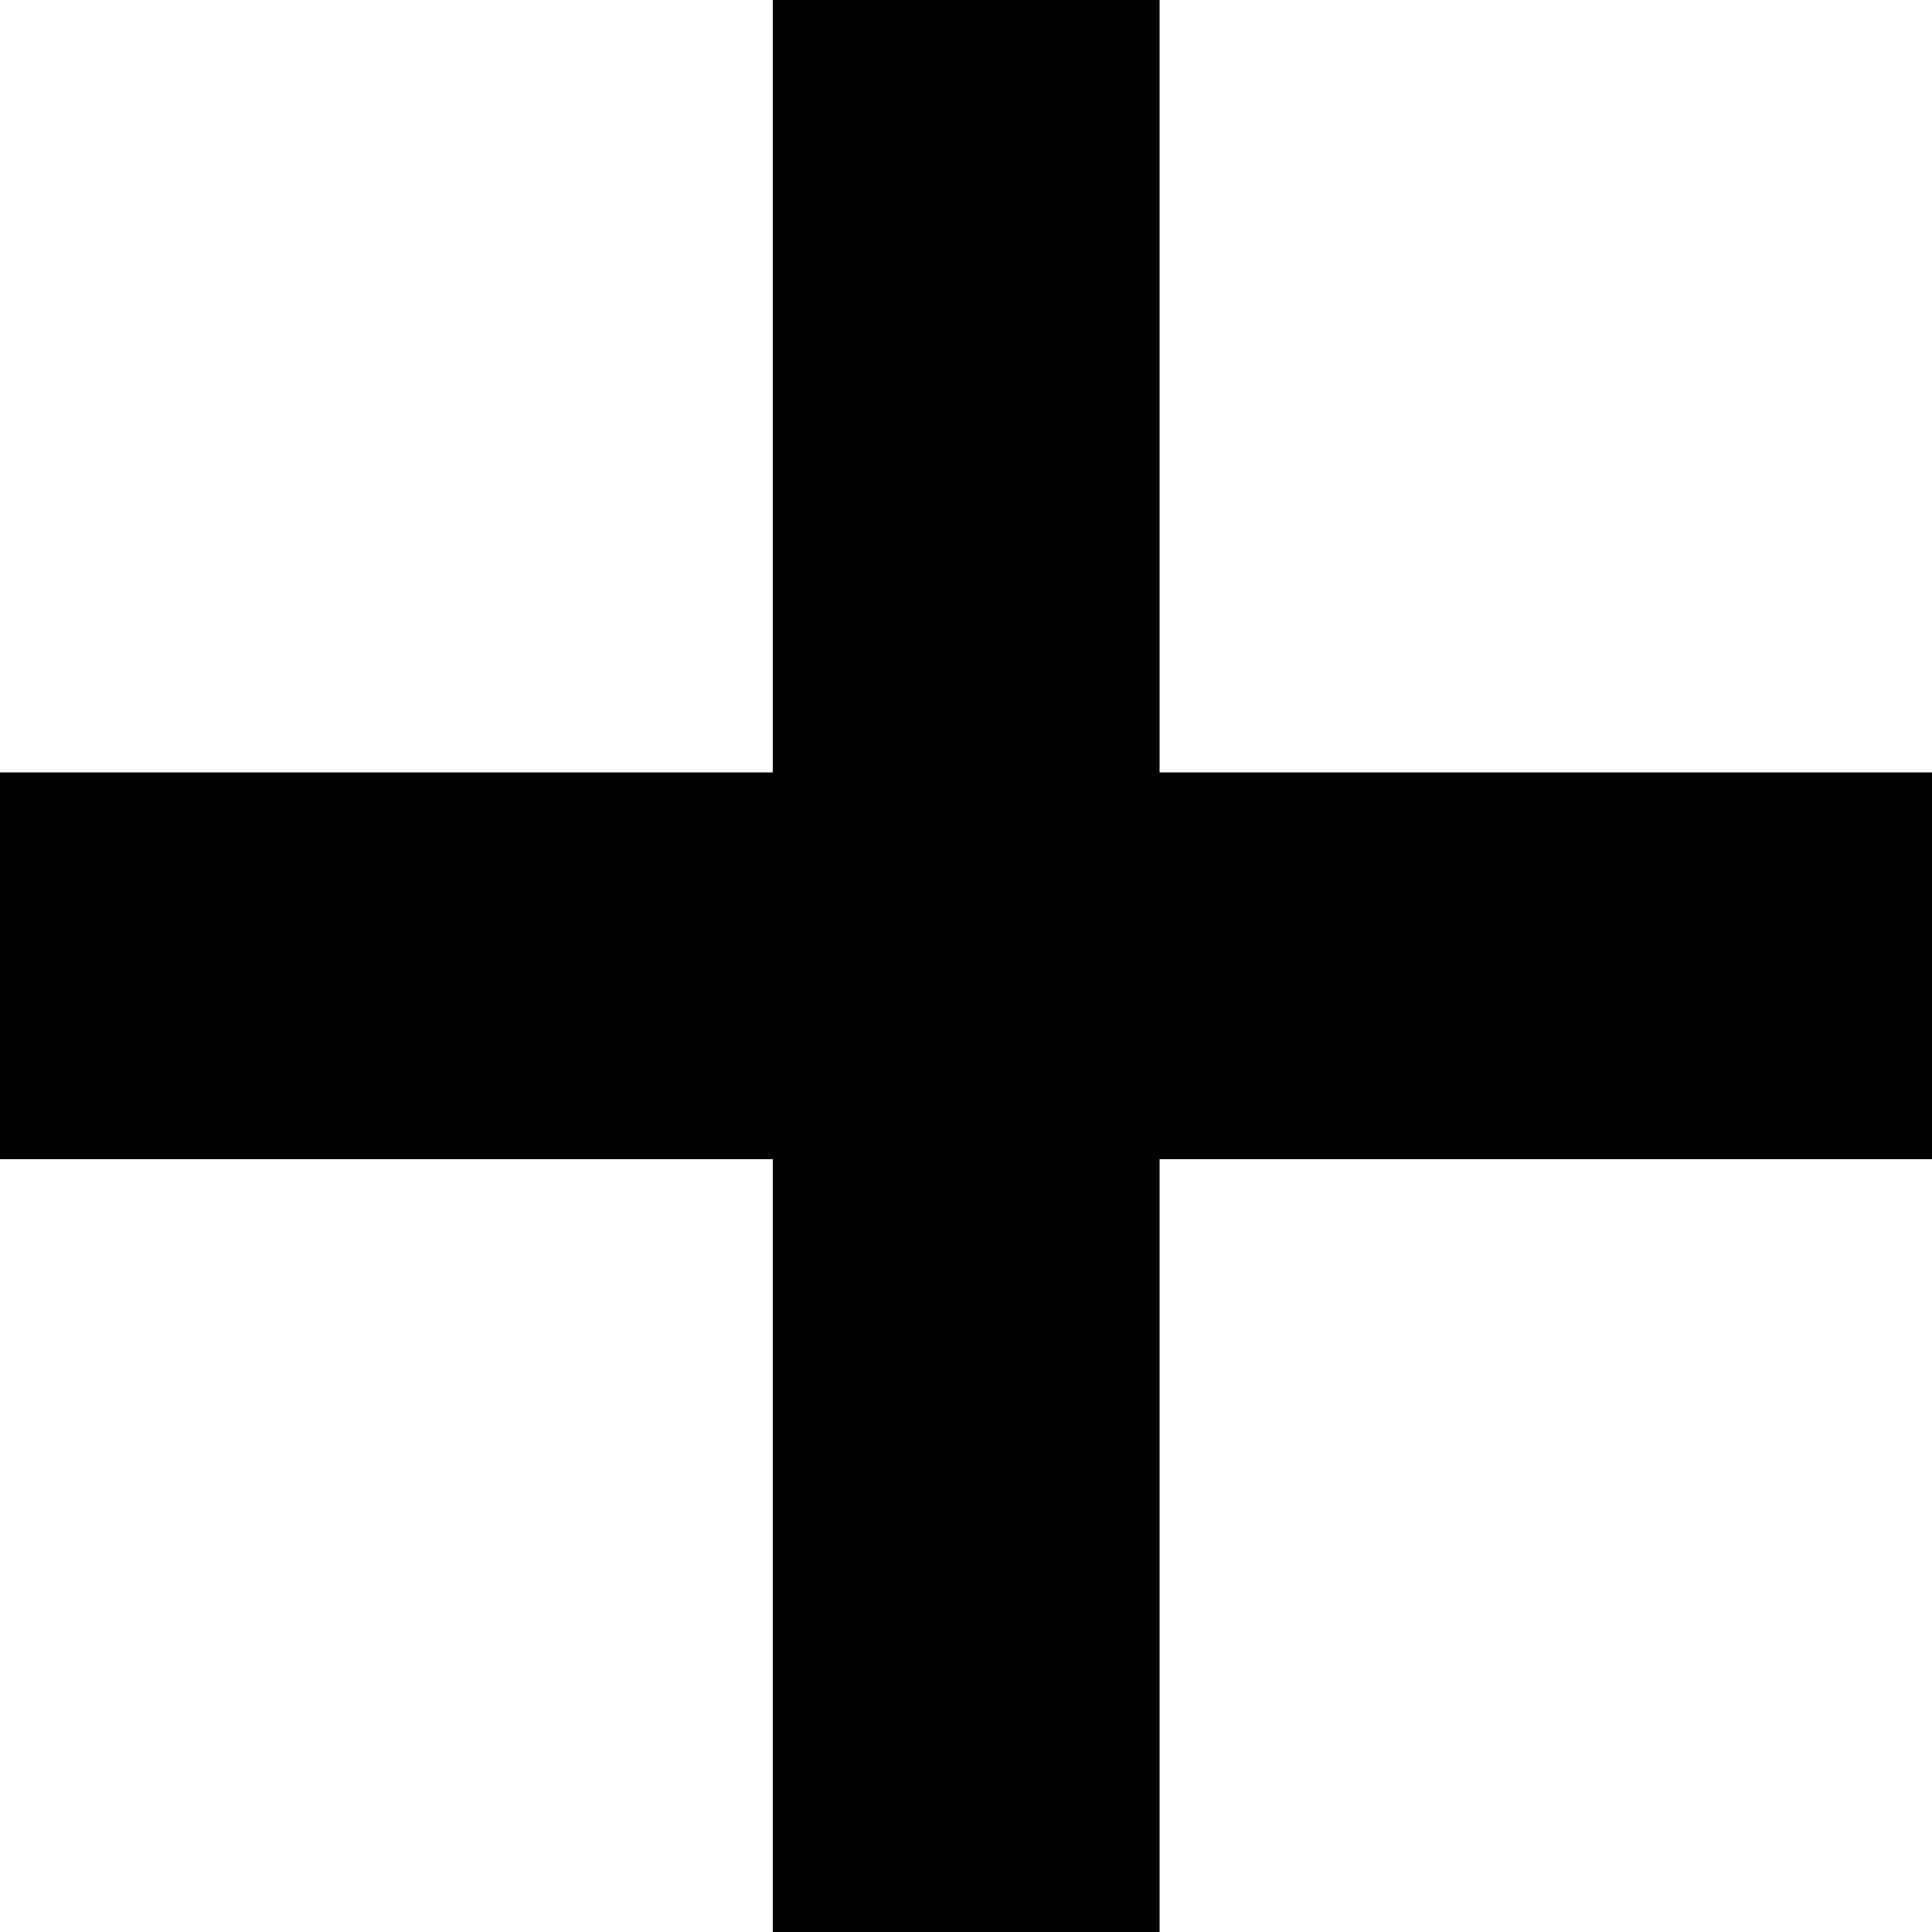
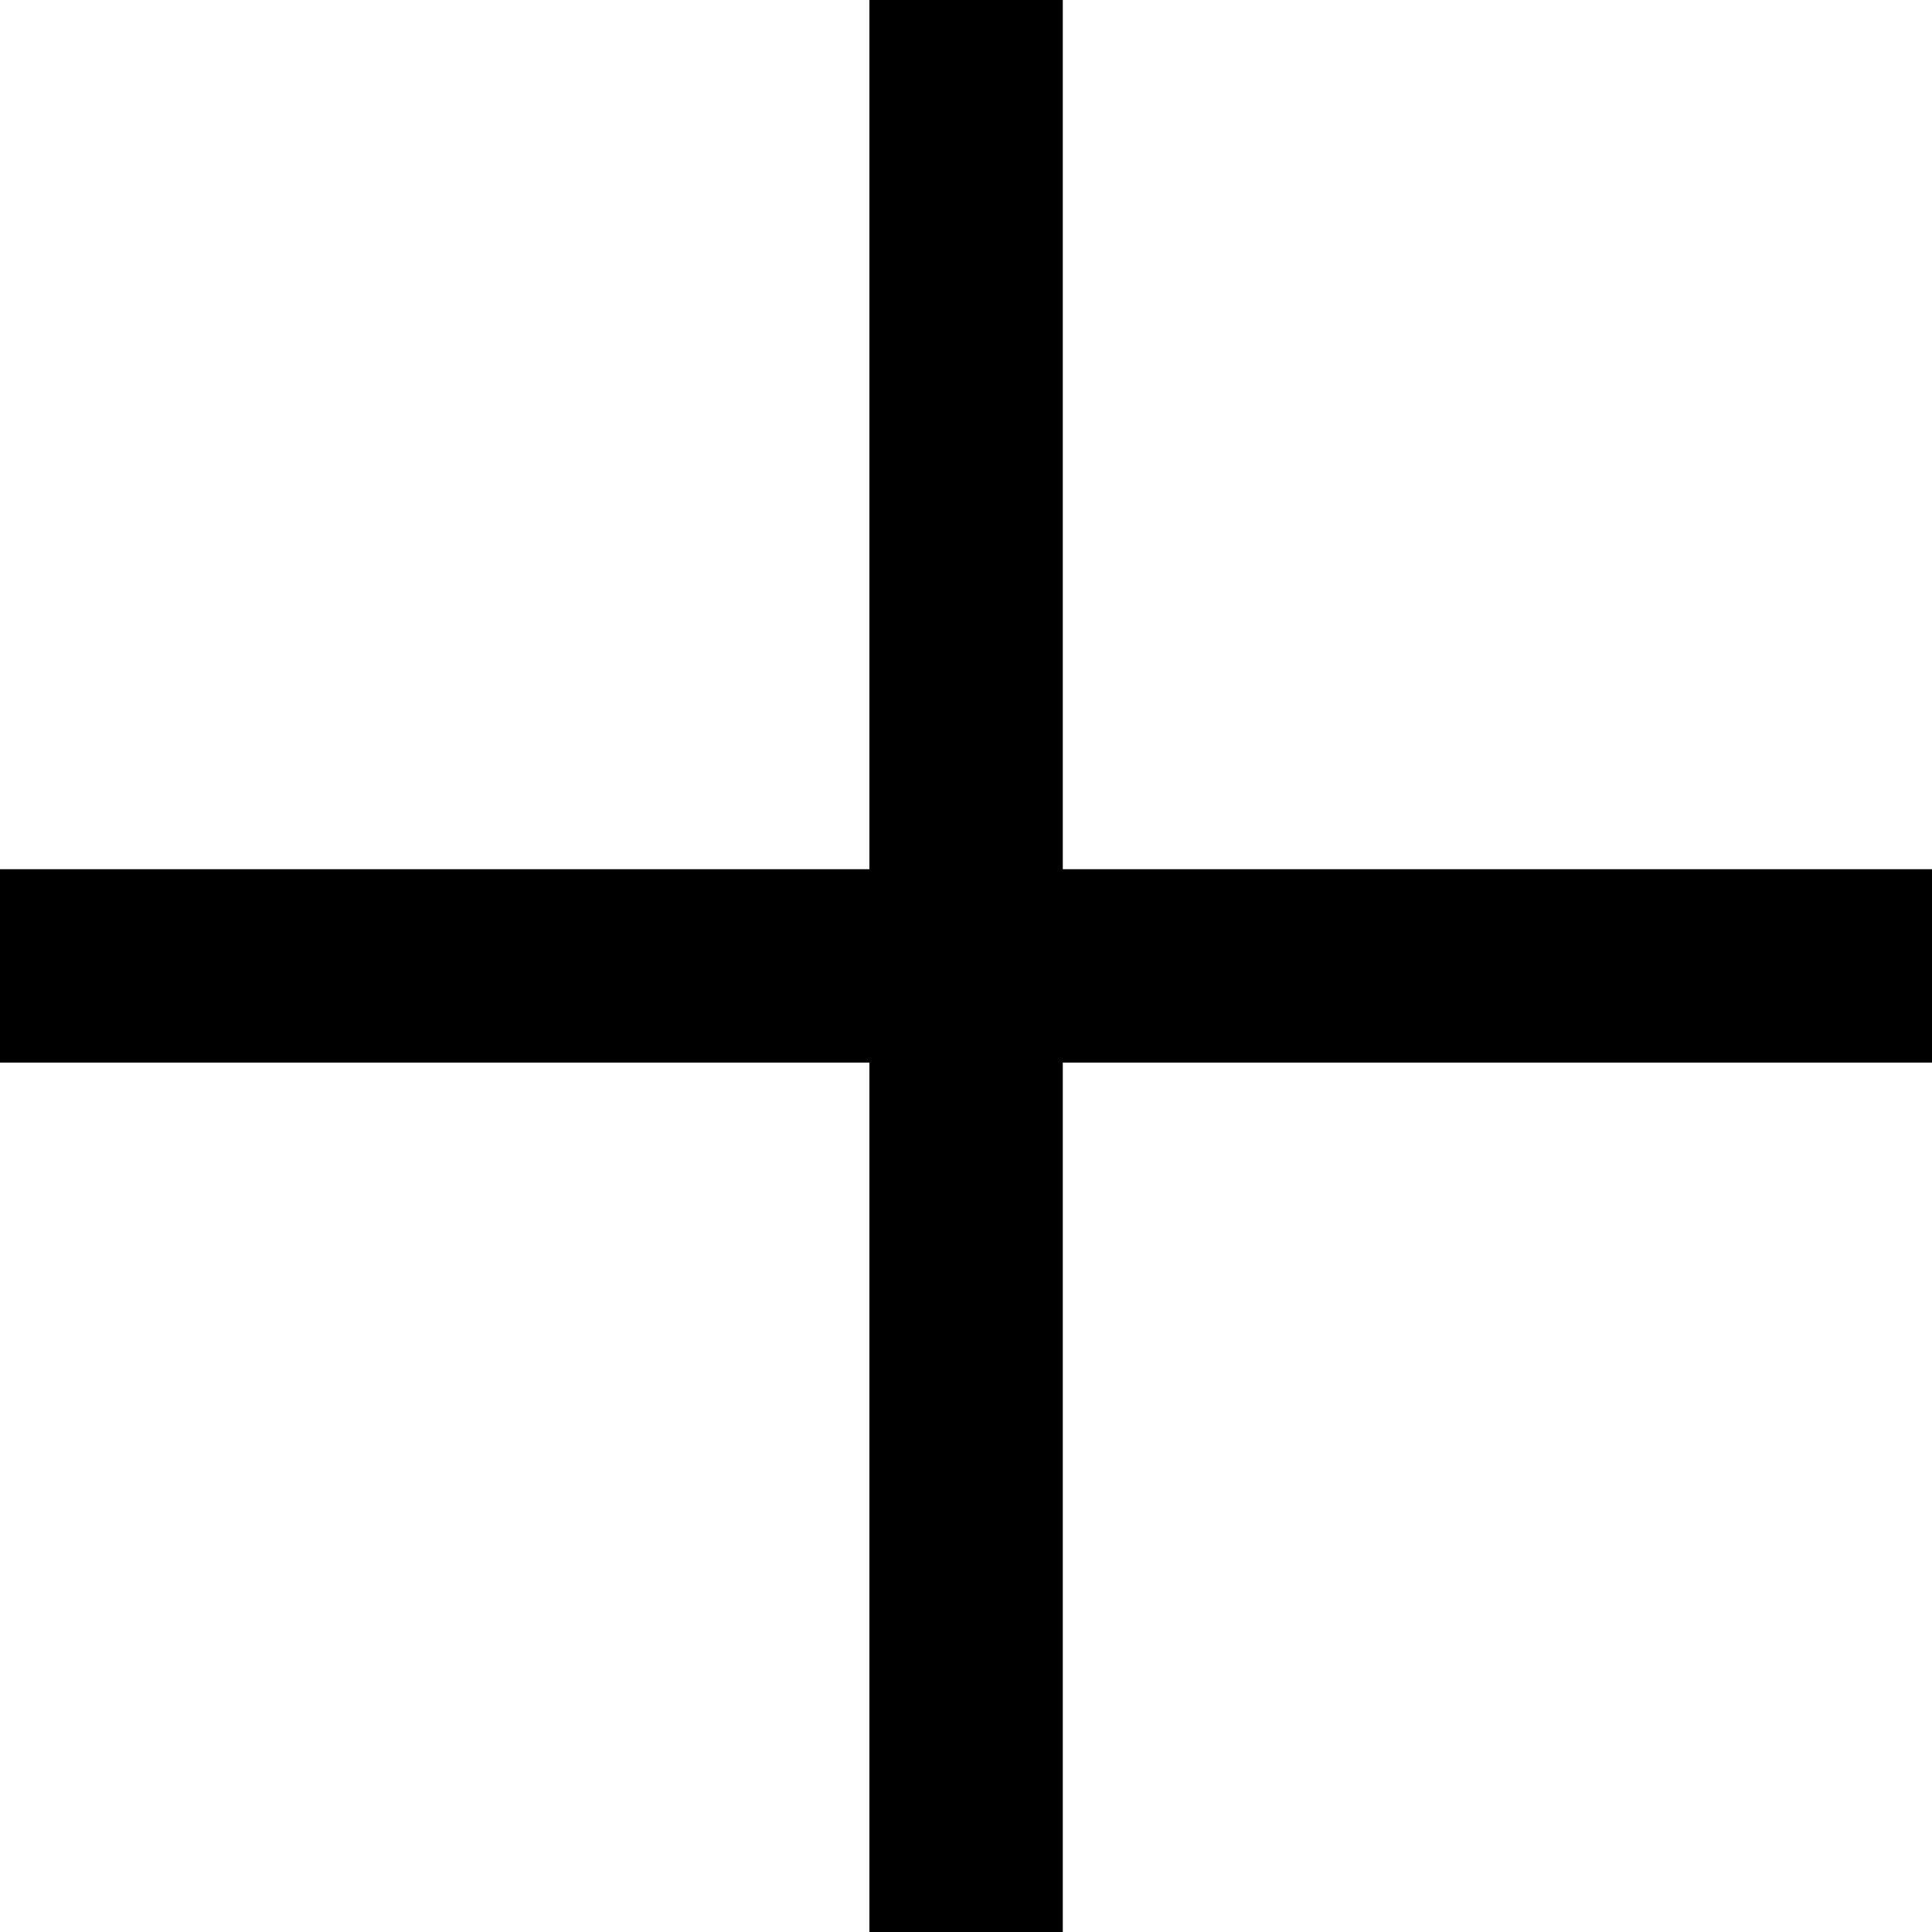
- <svg xmlns="http://www.w3.org/2000/svg" width="1cm" height="1cm" viewBox="0 0 10 10" version="1.1" id="svg823" enable-background="new">
+ <svg xmlns="http://www.w3.org/2000/svg" width="2cm" height="2cm" viewBox="0 0 20 20" version="1.1" id="svg823" style="enable-background:new">
  <defs id="defs817" />
-   <g id="layer1" transform="translate(0,-287)">
-     <path id="path5092" d="m 5.001,287 v 10 z" style="fill:none;stroke:#000000;stroke-width:2.002;stroke-linecap:butt;stroke-linejoin:miter;stroke-miterlimit:4;stroke-dasharray:none;stroke-opacity:1" />
-     <path id="path1370" d="M 10,291.999 H 0" style="fill:none;stroke:#000000;stroke-width:2.002;stroke-linecap:butt;stroke-linejoin:miter;stroke-miterlimit:4;stroke-dasharray:none;stroke-opacity:1" />
+   <g id="layer1" transform="translate(0,-277)">
+     <path id="path5092" d="m 10.001,277 v 20 z" style="fill:none;stroke:#000000;stroke-width:2.002;stroke-linecap:butt;stroke-linejoin:miter;stroke-miterlimit:4;stroke-dasharray:none;stroke-opacity:1" />
+     <path id="path1370" d="M 20,286.999 H 0" style="fill:none;stroke:#000000;stroke-width:2.002;stroke-linecap:butt;stroke-linejoin:miter;stroke-miterlimit:4;stroke-dasharray:none;stroke-opacity:1" />
  </g>
</svg>
